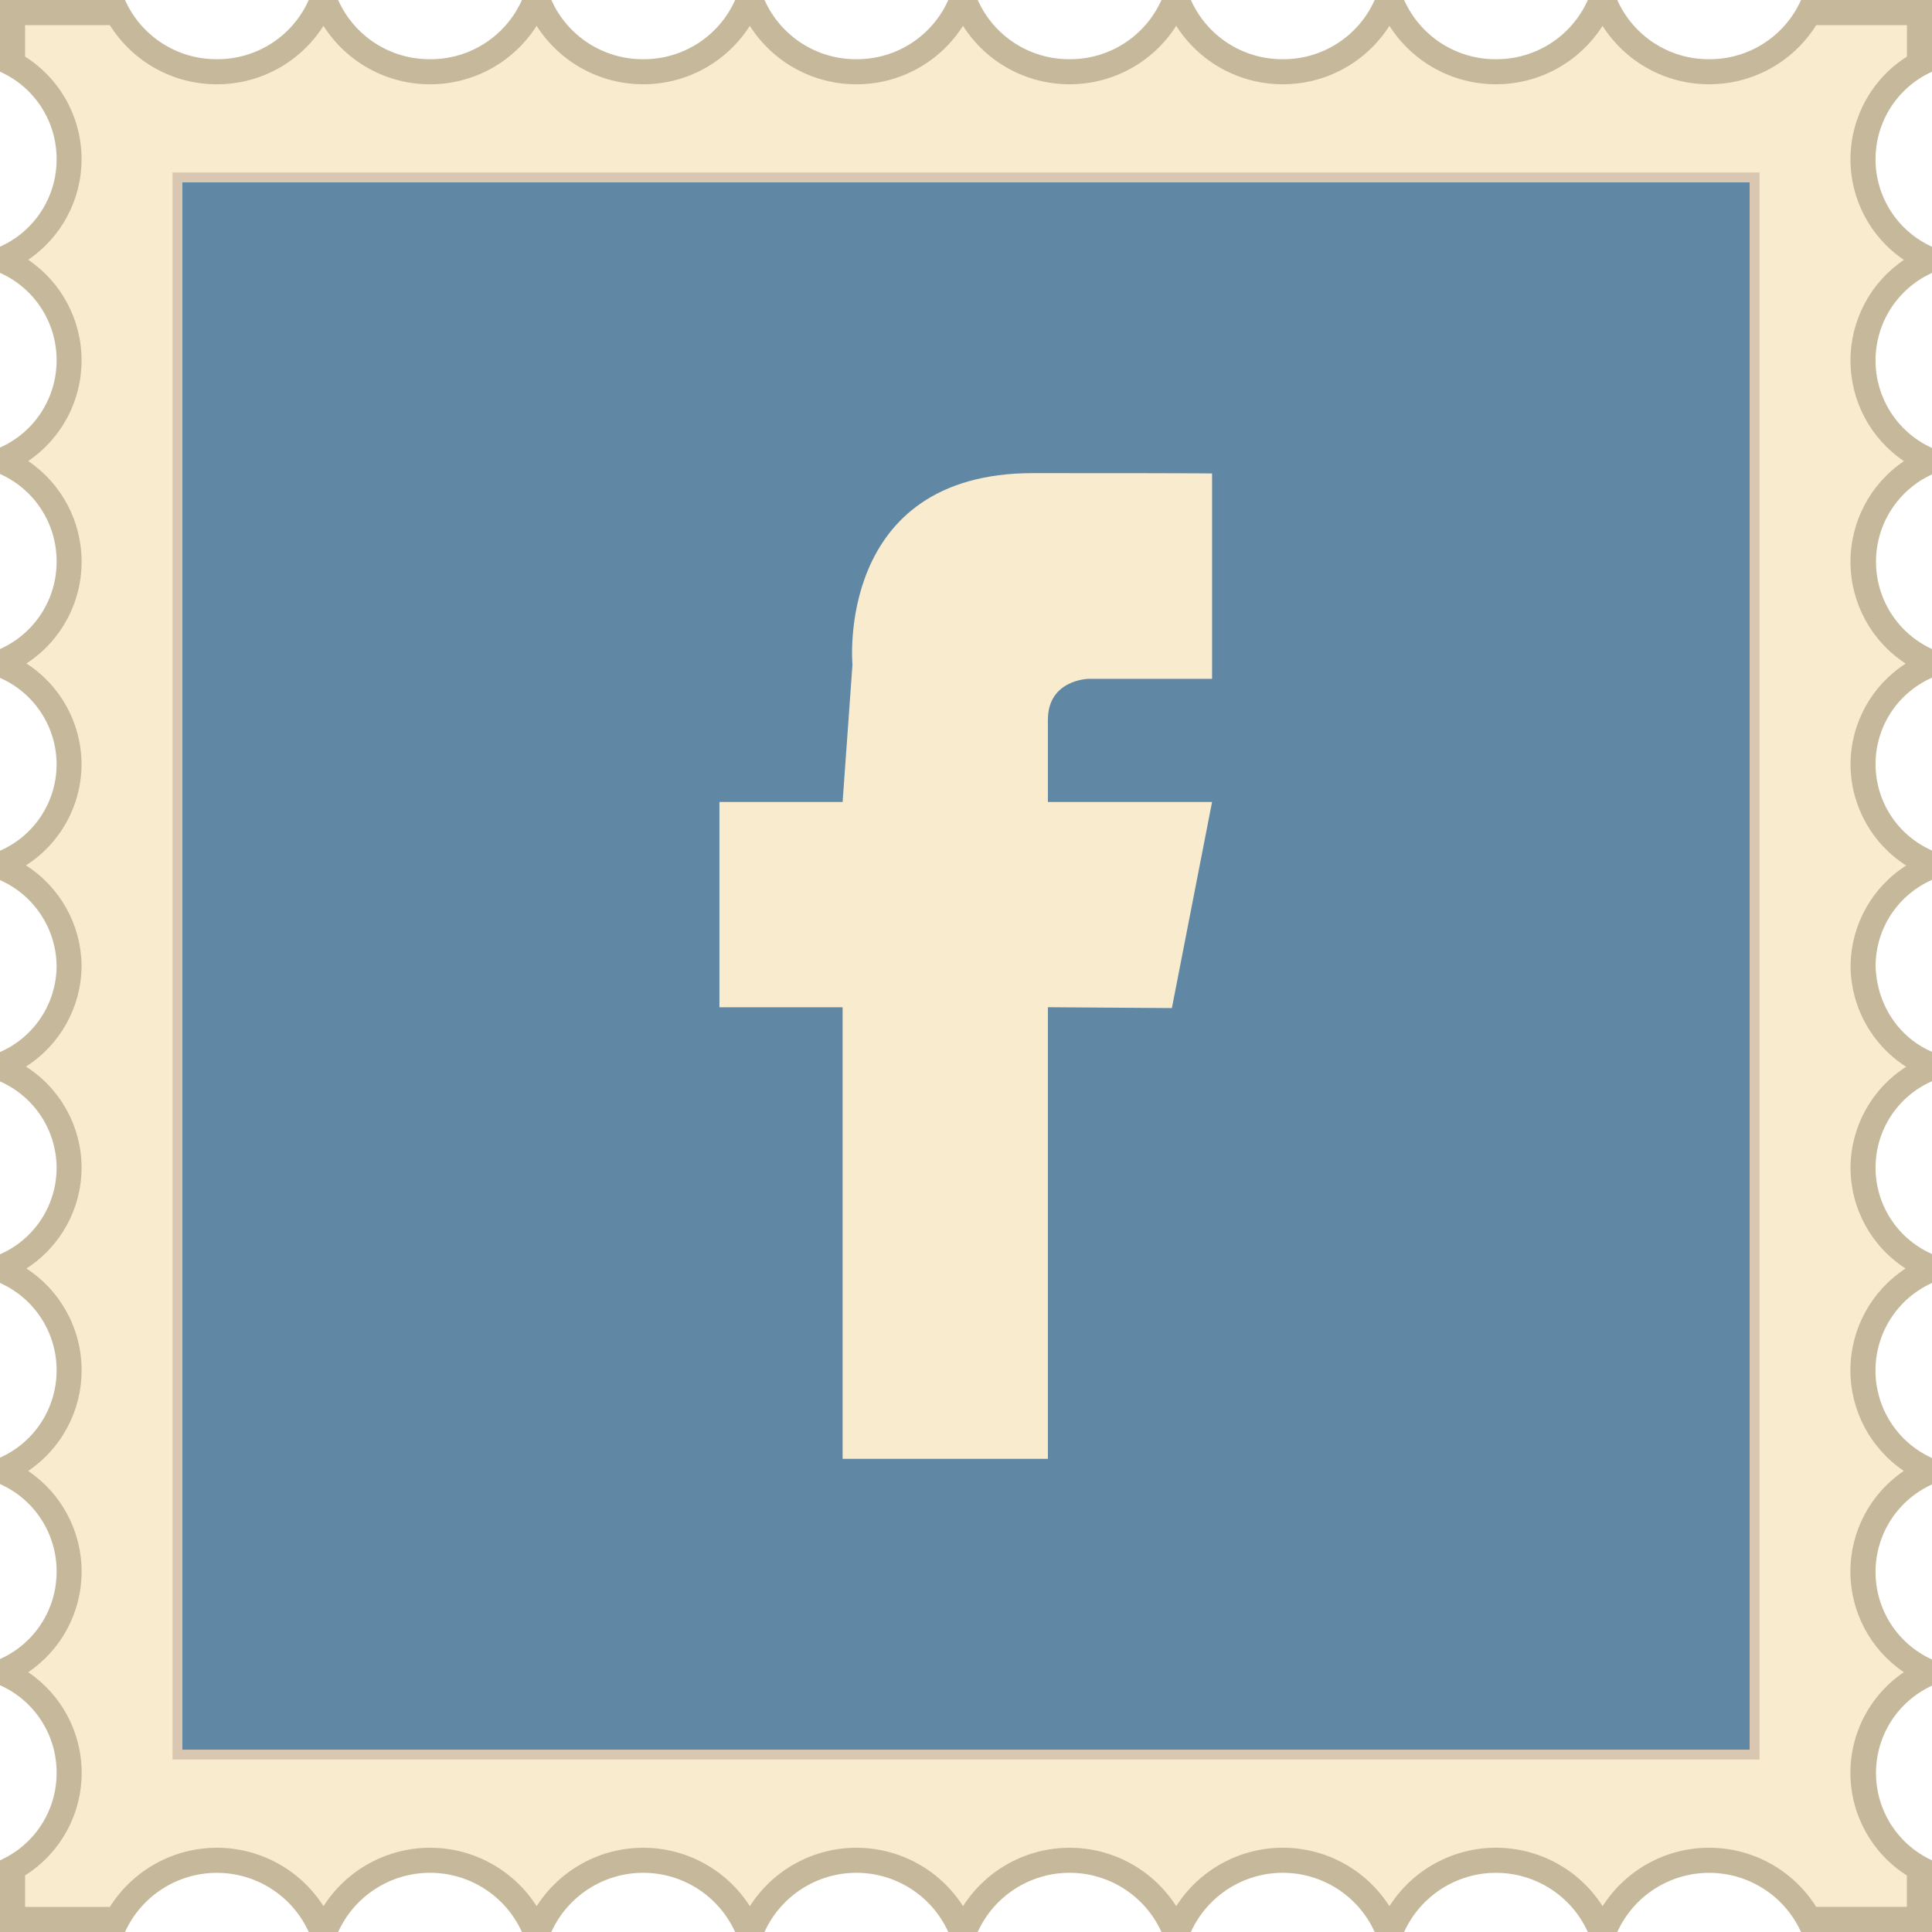
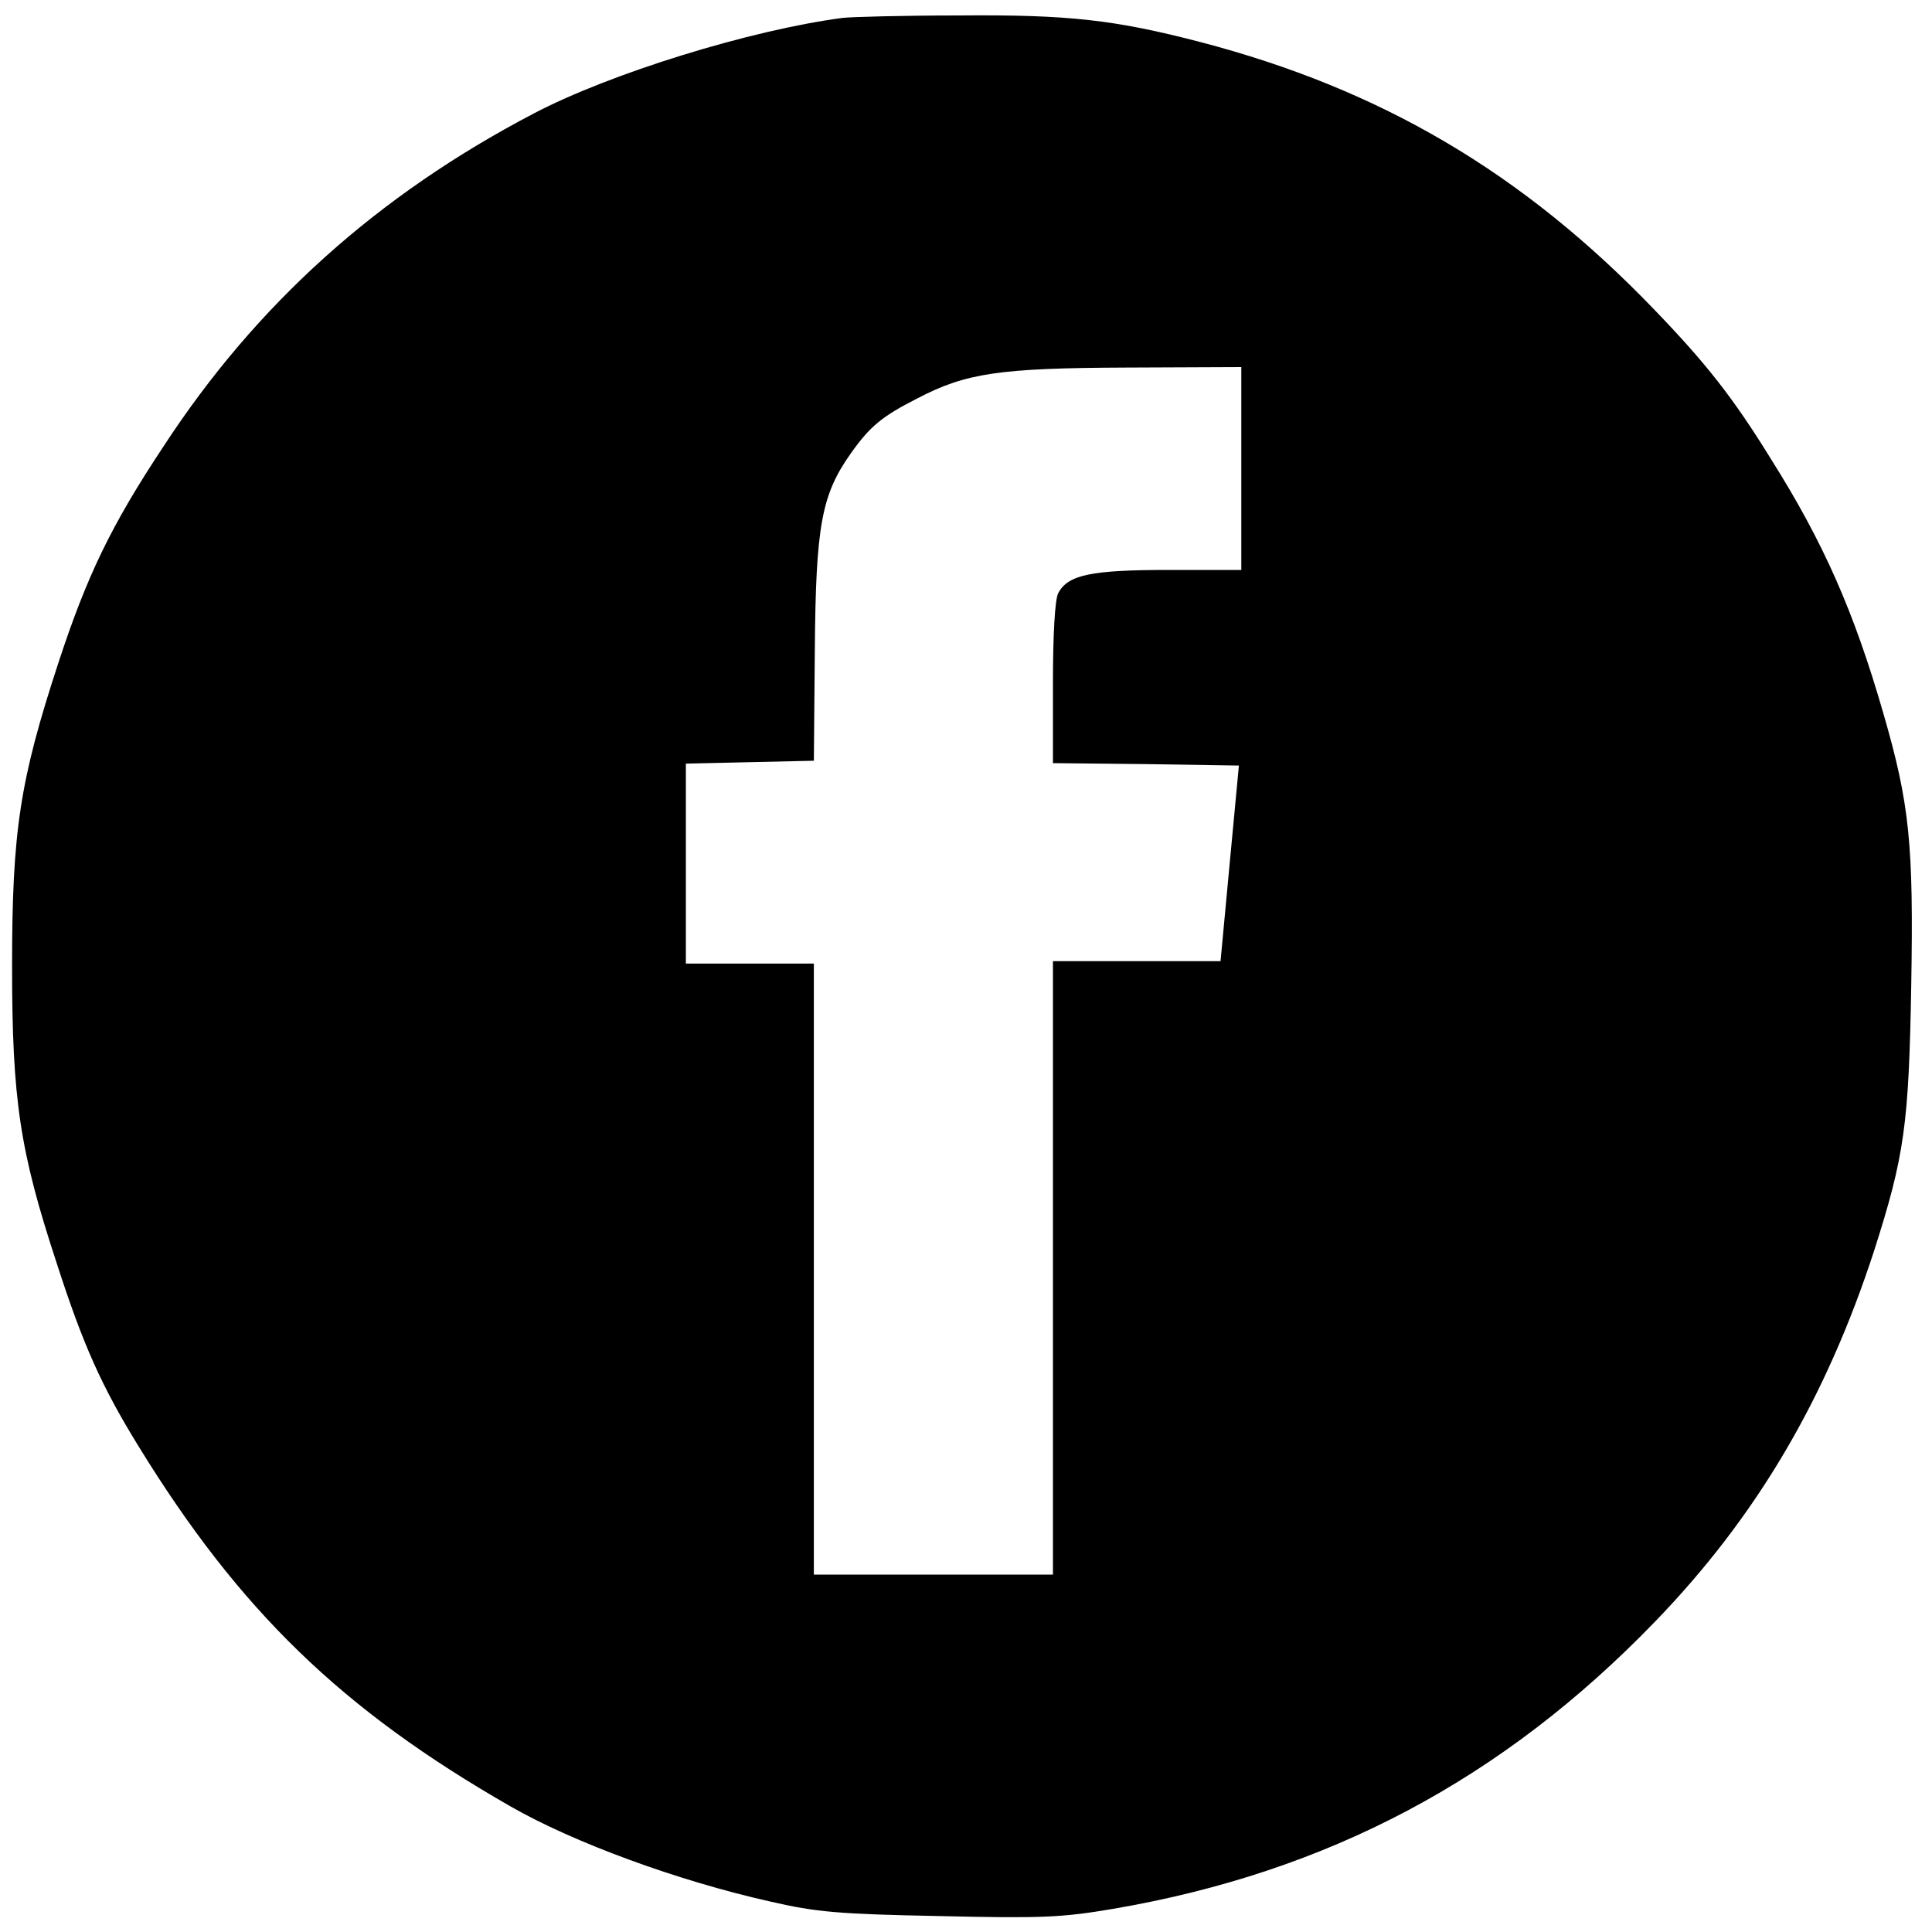
- <svg xmlns="http://www.w3.org/2000/svg" id="Layer_1" data-name="Layer 1" viewBox="0 0 512 512">
-   <g id="post_stamp" data-name="post stamp">
-     <g id="border_stamp" data-name="border stamp">
-       <path d="M420.79,512a26.73,26.73,0,0,0-48.68,0H364.3a26.74,26.74,0,0,0-48.7,0h-7.8a26.74,26.74,0,0,0-48.7,0h-7.8a26.74,26.74,0,0,0-48.7,0h-7.79a26.74,26.74,0,0,0-48.7,0h-7.8a26.74,26.74,0,0,0-48.7,0H81.82a26.74,26.74,0,0,0-48.69,0H0V493a25.29,25.29,0,0,0,15-23.2,25.3,25.3,0,0,0-15-23.2v-6.94a25.29,25.29,0,0,0,15-23.2A25.27,25.27,0,0,0,0,393.29v-7a25.29,25.29,0,0,0,15-23.2A25.29,25.29,0,0,0,0,340v-7.6a25,25,0,0,0,15-22.81,25.09,25.09,0,0,0-15-23v-7.79a25,25,0,0,0,15-22.66,25.15,25.15,0,0,0-15-22.9v-7.79a25,25,0,0,0,15-22.81,25.09,25.09,0,0,0-15-23V172a25.29,25.29,0,0,0,15-23.19,25.29,25.29,0,0,0-15-23.2v-7A25.27,25.27,0,0,0,15,95.51,25.29,25.29,0,0,0,0,72.31V65.37a25.29,25.29,0,0,0,15-23.2A25.29,25.29,0,0,0,0,19V0H33.13A26.47,26.47,0,0,0,57.48,15.69,26.46,26.46,0,0,0,81.82,0h7.79A26.48,26.48,0,0,0,114,15.69,26.47,26.47,0,0,0,138.32,0h7.8a26.48,26.48,0,0,0,24.35,15.69A26.47,26.47,0,0,0,194.82,0h7.79A26.5,26.5,0,0,0,227,15.69,26.46,26.46,0,0,0,251.31,0h7.8a26.47,26.47,0,0,0,24.34,15.69A26.48,26.48,0,0,0,307.8,0h7.8a26.46,26.46,0,0,0,24.34,15.69A26.46,26.46,0,0,0,364.3,0h7.81a26.47,26.47,0,0,0,24.35,15.69A26.45,26.45,0,0,0,420.79,0h7.81a26.46,26.46,0,0,0,24.35,15.69A26.46,26.46,0,0,0,477.29,0H512V19a25.46,25.46,0,0,0,0,46.39v6.94a25.46,25.46,0,0,0,0,46.39v7A25.46,25.46,0,0,0,512,172v7.6a25,25,0,0,0,0,45.79v7.79a25,25,0,0,0-14.95,22.67c.23,10.35,6.18,19.16,14.95,22.89v7.79a25,25,0,0,0,0,45.79V340a25.45,25.45,0,0,0,0,46.39v7a25.46,25.46,0,0,0,0,46.39v6.94A25.46,25.46,0,0,0,512,493v19H477.29a26.74,26.74,0,0,0-48.69,0Z" fill="#c6b99b" />
-     </g>
-     <path id="inner_color_stamp" data-name="inner color stamp" d="M481.31,505.34a33.5,33.5,0,0,0-56.61-.18,33.49,33.49,0,0,0-56.49,0,33.5,33.5,0,0,0-56.5,0,33.51,33.51,0,0,0-56.5,0,33.5,33.5,0,0,0-56.49,0,33.51,33.51,0,0,0-56.5,0,33.5,33.5,0,0,0-56.49,0,33.5,33.5,0,0,0-56.61.19H6.65V497a32.16,32.16,0,0,0,15-27.2A32.19,32.19,0,0,0,7.47,443.15a32.17,32.17,0,0,0,14.16-26.67A32.17,32.17,0,0,0,7.47,389.82a32.17,32.17,0,0,0,14.16-26.67A32.15,32.15,0,0,0,7,336.17a31.82,31.82,0,0,0,14.62-26.53v-.38a31.81,31.81,0,0,0-14.74-26.6,31.87,31.87,0,0,0,14.74-26.41v-.51A31.87,31.87,0,0,0,6.87,229.33a31.83,31.83,0,0,0,14.74-26.61v-.37A31.83,31.83,0,0,0,7,175.83a32.15,32.15,0,0,0,14.63-27A32.18,32.18,0,0,0,7.47,122.18,32.17,32.17,0,0,0,21.62,95.51,32.18,32.18,0,0,0,7.47,68.84,32.19,32.19,0,0,0,21.62,42.17,32.15,32.15,0,0,0,6.65,15V6.66H29.11A33.4,33.4,0,0,0,57.48,22.34,33.4,33.4,0,0,0,85.72,6.85,33.42,33.42,0,0,0,114,22.34,33.4,33.4,0,0,0,142.21,6.84a33.4,33.4,0,0,0,28.25,15.49A33.41,33.41,0,0,0,198.71,6.85,33.41,33.41,0,0,0,227,22.34,33.38,33.38,0,0,0,255.2,6.84a33.4,33.4,0,0,0,28.25,15.49A33.41,33.41,0,0,0,311.71,6.84a33.36,33.36,0,0,0,28.24,15.49A33.41,33.41,0,0,0,368.21,6.84a33.4,33.4,0,0,0,28.25,15.49A33.4,33.4,0,0,0,424.69,6.84a33.38,33.38,0,0,0,28.25,15.49A33.39,33.39,0,0,0,481.31,6.66h24.05V15a32.2,32.2,0,0,0-.81,53.87,32.2,32.2,0,0,0,0,53.34,32.2,32.2,0,0,0,.47,53.65,31.83,31.83,0,0,0-14.61,26.52v.39a31.88,31.88,0,0,0,14.74,26.6,31.88,31.88,0,0,0-14.73,26.41v.52a31.88,31.88,0,0,0,14.73,26.41,31.86,31.86,0,0,0-14.74,26.6v.38A31.81,31.81,0,0,0,505,336.17a32.19,32.19,0,0,0-.47,53.64,32.2,32.2,0,0,0,0,53.34,32.2,32.2,0,0,0,.81,53.87v8.32Z" fill="#f9ecce" />
-     <g id="inner_color" data-name="inner color">
-       <rect x="47.02" y="47.02" width="417.96" height="417.96" fill="#6088a5" />
-     </g>
-     <path id="inner_border" data-name="inner border" d="M466.29,466.29H45.72V45.71H466.29V466.29Zm-418-2.61H463.67V48.33H48.33V463.67Z" fill="#d9c7b2" />
+ <svg xmlns="http://www.w3.org/2000/svg" version="1.0" width="400pt" height="400pt" viewBox="0 0 400 400" preserveAspectRatio="xMidYMid meet">
+   <g transform="translate(0,400) scale(0.1,-0.1)" fill="#000000" stroke="none">
+     <path d="M1745 3963 c-191 -25 -482 -115 -640 -198 -323 -169 -574 -394 -767 -690 -108 -163 -158 -267 -217 -447 -80 -244 -96 -348 -96 -628 0 -277 16 -383 92 -614 55 -171 94 -257 169 -379 210 -342 422 -547 771 -747 131 -75 346 -154 538 -197 95 -22 143 -26 350 -30 212 -5 254 -3 360 15 444 76 806 268 1121 594 210 217 354 461 454 768 63 197 72 261 77 549 5 292 -3 376 -58 565 -60 208 -123 352 -232 525 -79 128 -135 199 -242 310 -272 283 -565 456 -940 554 -177 46 -272 57 -500 55 -115 0 -223 -3 -240 -5z m825 -933 l0 -210 -150 0 c-161 0 -209 -10 -229 -48 -7 -13 -11 -87 -11 -186 l0 -166 193 -2 192 -3 -19 -202 -19 -203 -173 0 -174 0 0 -635 0 -635 -247 0 -248 0 0 632 0 633 -133 0 -132 0 0 207 0 207 133 3 132 3 2 229 c2 259 14 322 75 408 39 55 64 76 137 113 101 53 171 63 434 64 l237 1 0 -210z" />
  </g>
-   <path id="facebook" d="M321.21,125.49v54.4H288.58s-10.88.11-10.88,10.89v21.75h43.51l-10.65,54.62-32.86-.23V386.61H223.3V266.93H190.66v-54.4H223.3l2.61-36.34s-4.67-50.81,47.88-50.81S321.21,125.49,321.21,125.49Z" fill="#f9ecce" fill-rule="evenodd" />
</svg>
